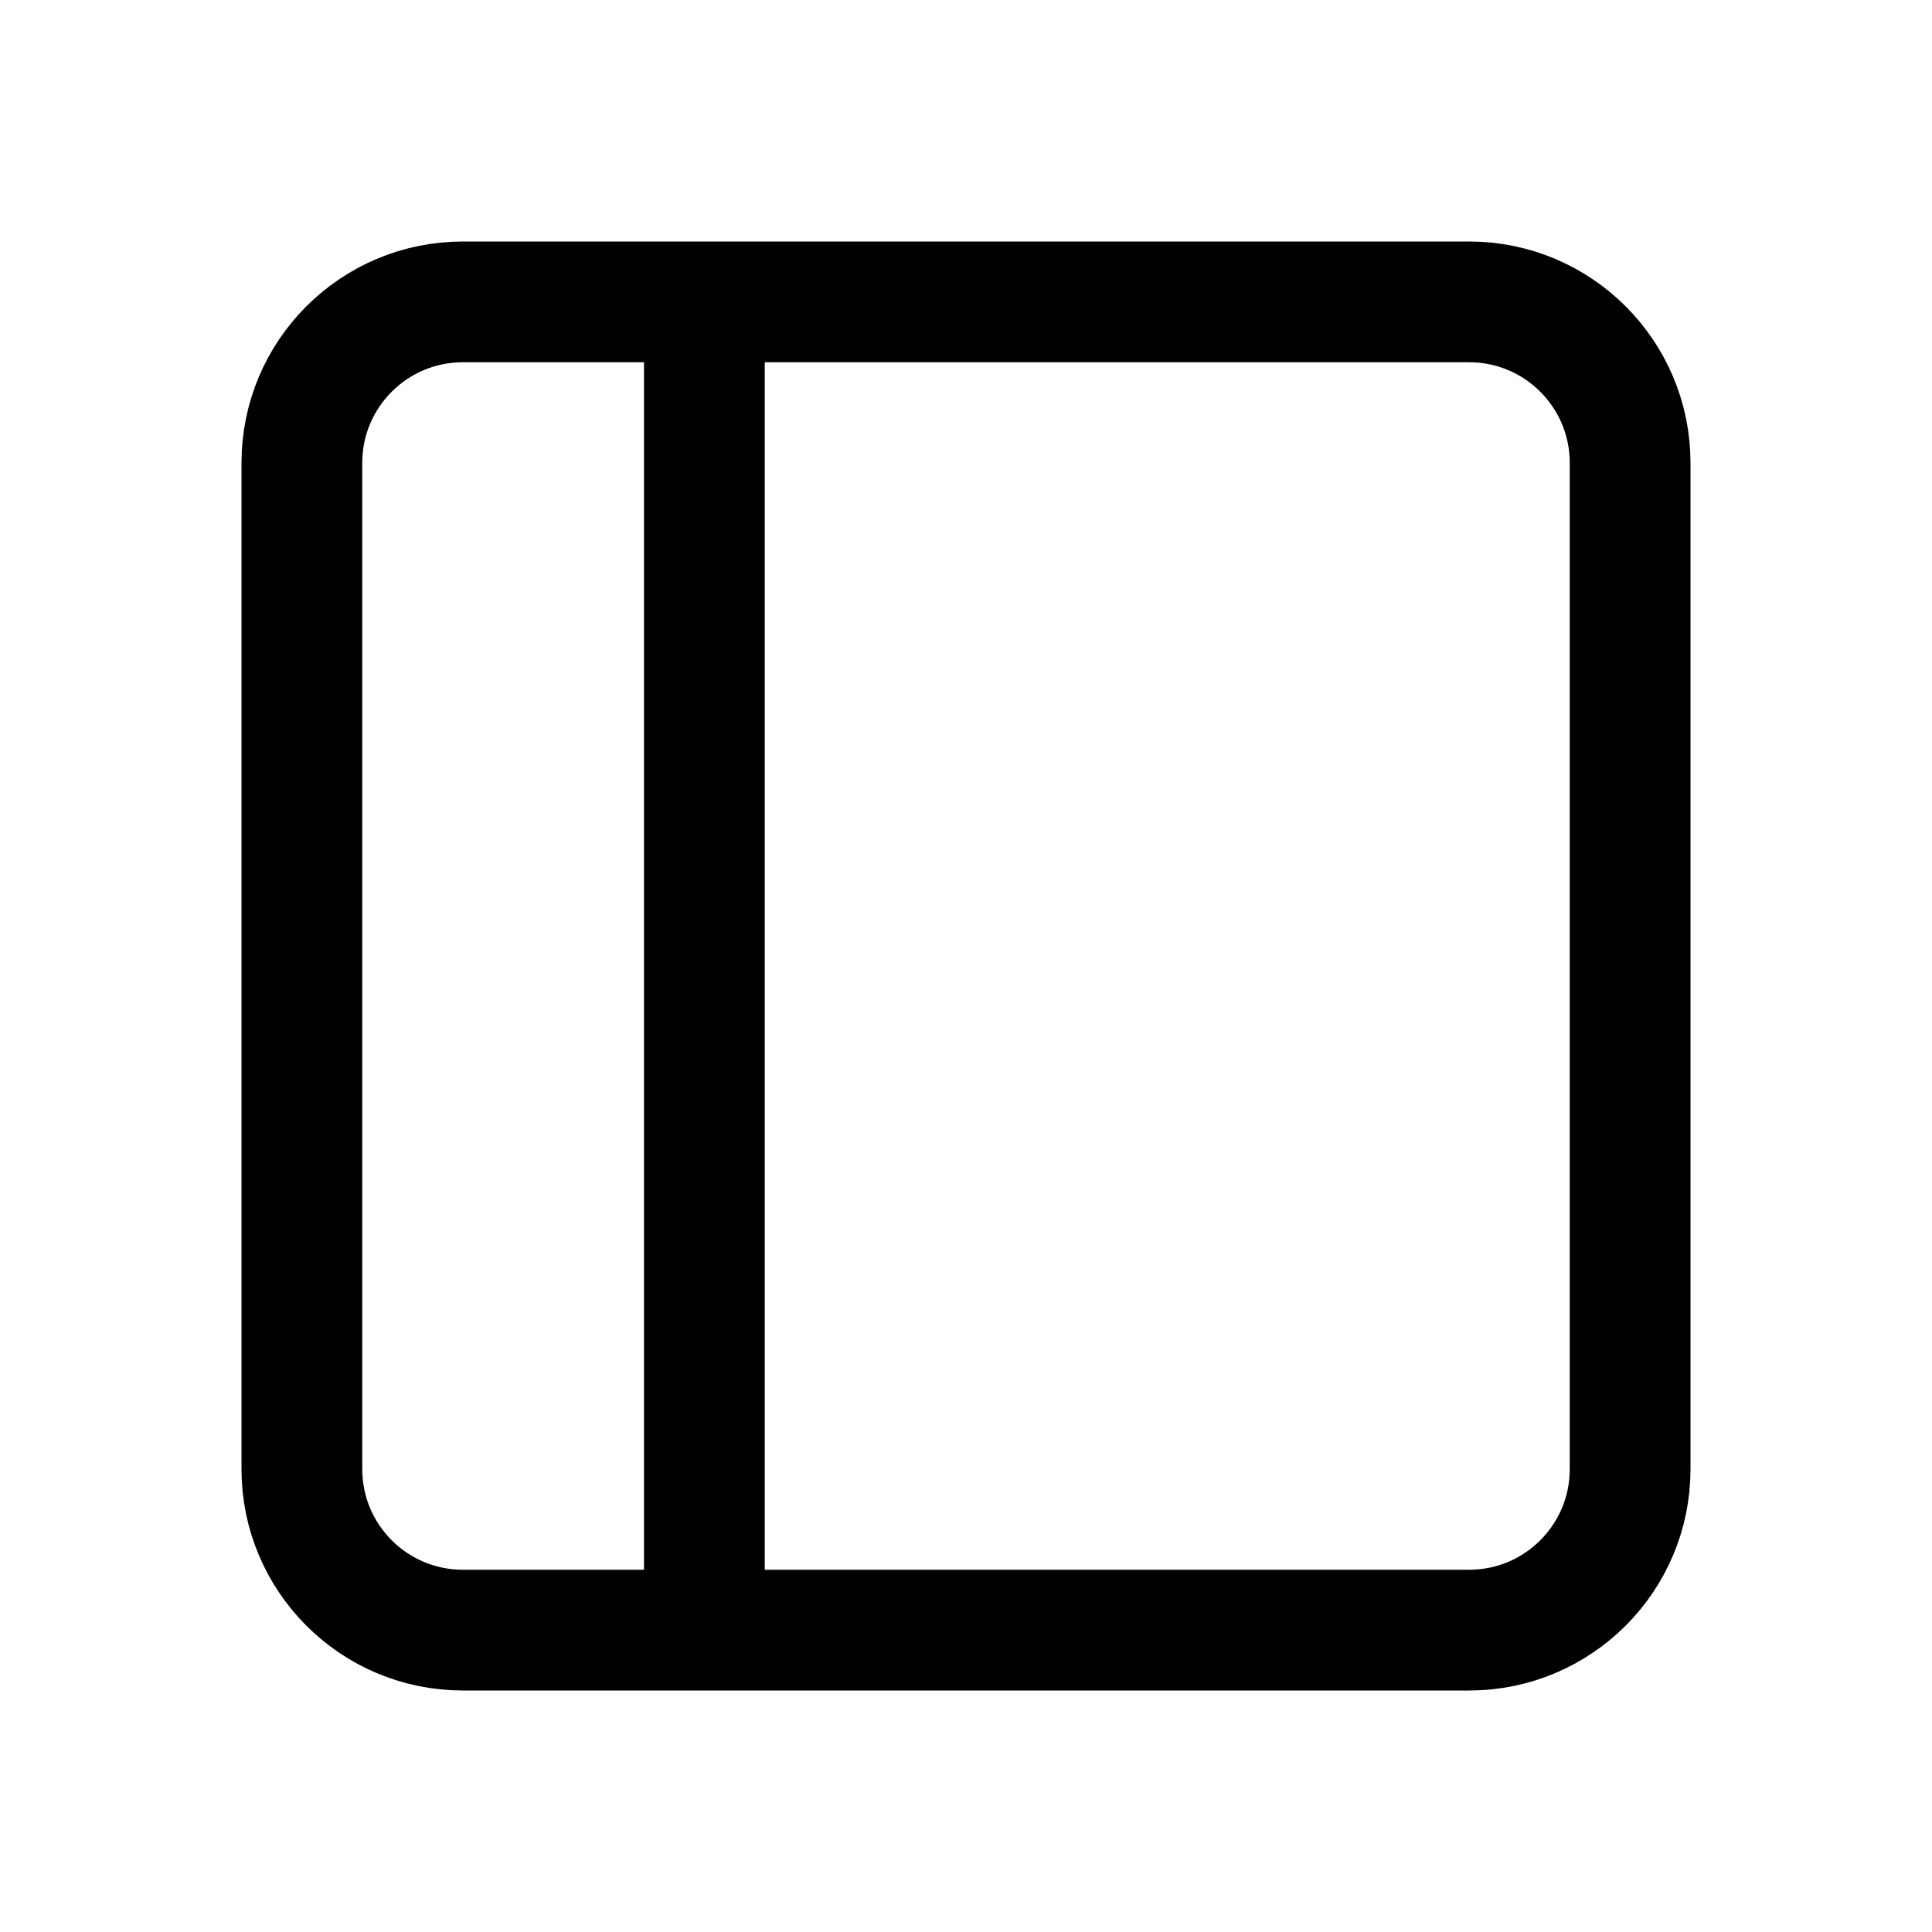
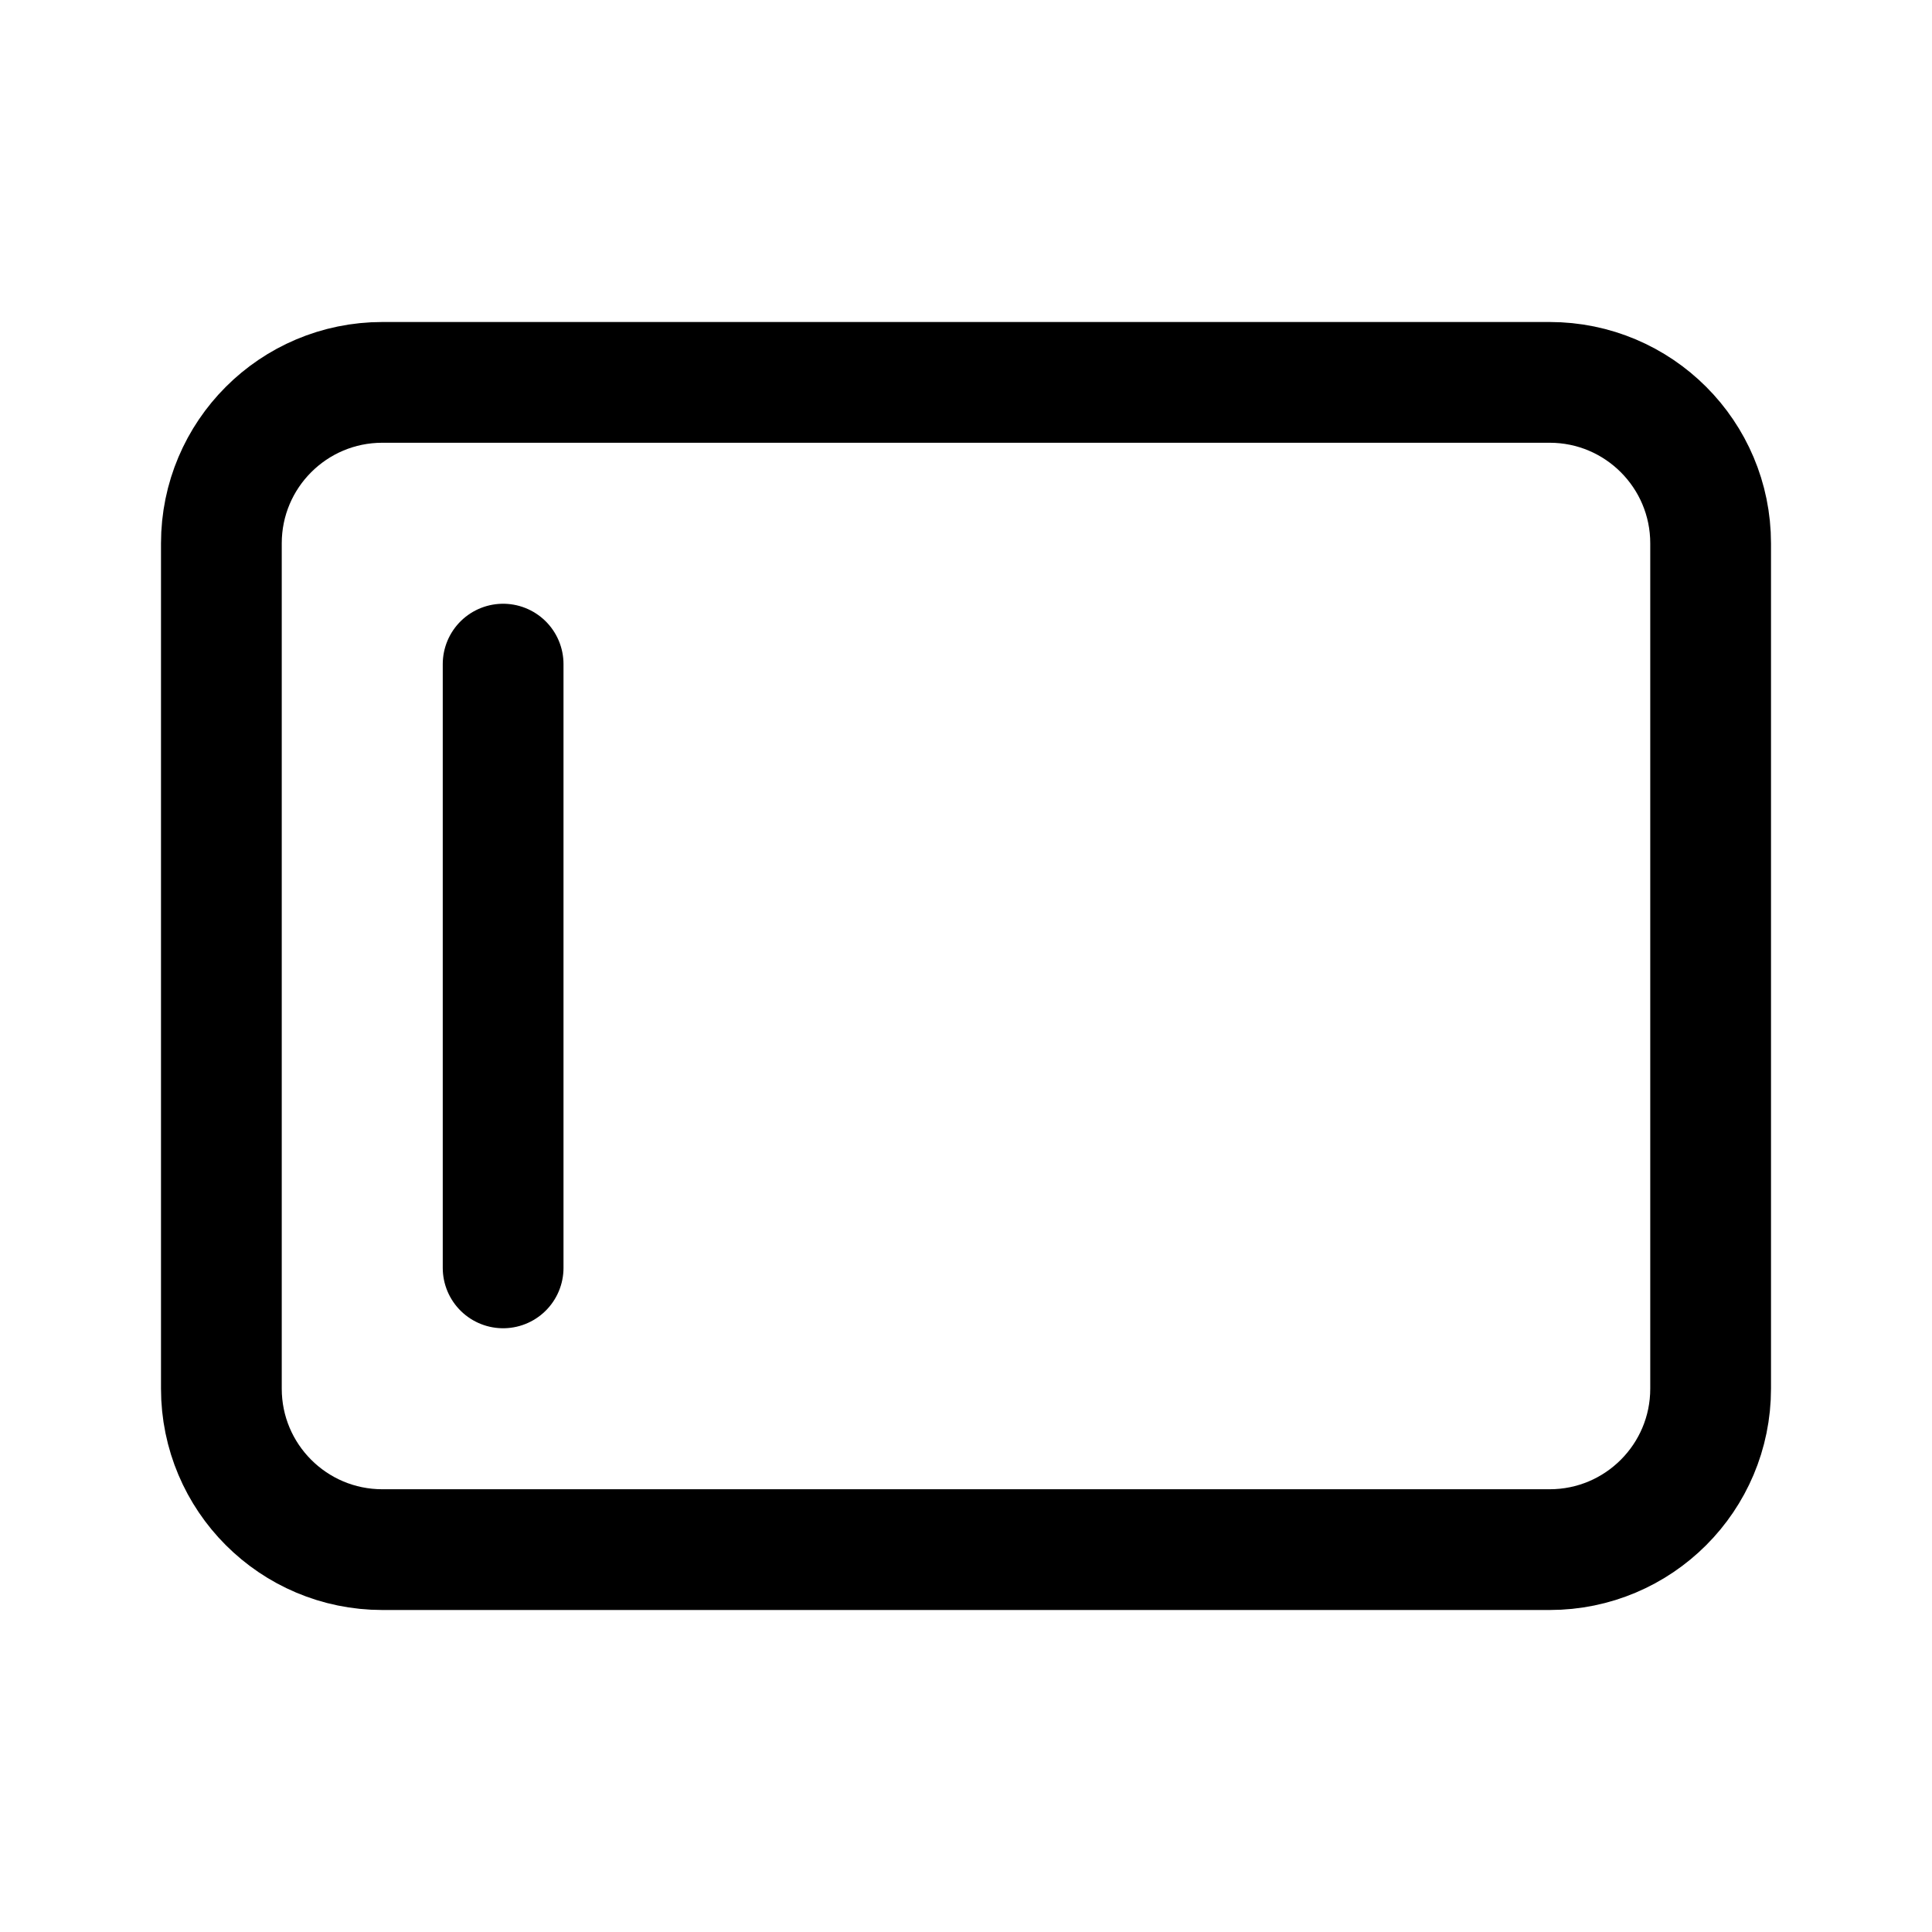
- <svg xmlns="http://www.w3.org/2000/svg" width="24" height="24" fill="none" viewBox="0 0 24 24">
-   <path stroke="currentColor" stroke-linecap="round" stroke-linejoin="round" stroke-width="1.5" d="M3.75 5.75a2 2 0 0 1 2-2h12.5a2 2 0 0 1 2 2v12.5a2 2 0 0 1-2 2H5.75a2 2 0 0 1-2-2V5.75Zm5-1.75v16" />
+ <svg xmlns="http://www.w3.org/2000/svg" viewBox="0 0 24 24" fill="none">
+   <path d="M2.75 6.75C2.75 5.645 3.645 4.75 4.75 4.75H19.25C20.355 4.75 21.25 5.645 21.25 6.75V17.25C21.25 18.355 20.355 19.25 19.25 19.25H4.75C3.645 19.25 2.75 18.355 2.75 17.25V6.75Z" stroke="currentColor" stroke-width="1.5" stroke-linejoin="round" />
+   <path d="M6.25 8.25V15.75" stroke="currentColor" stroke-width="1.5" stroke-linecap="round" />
</svg>
